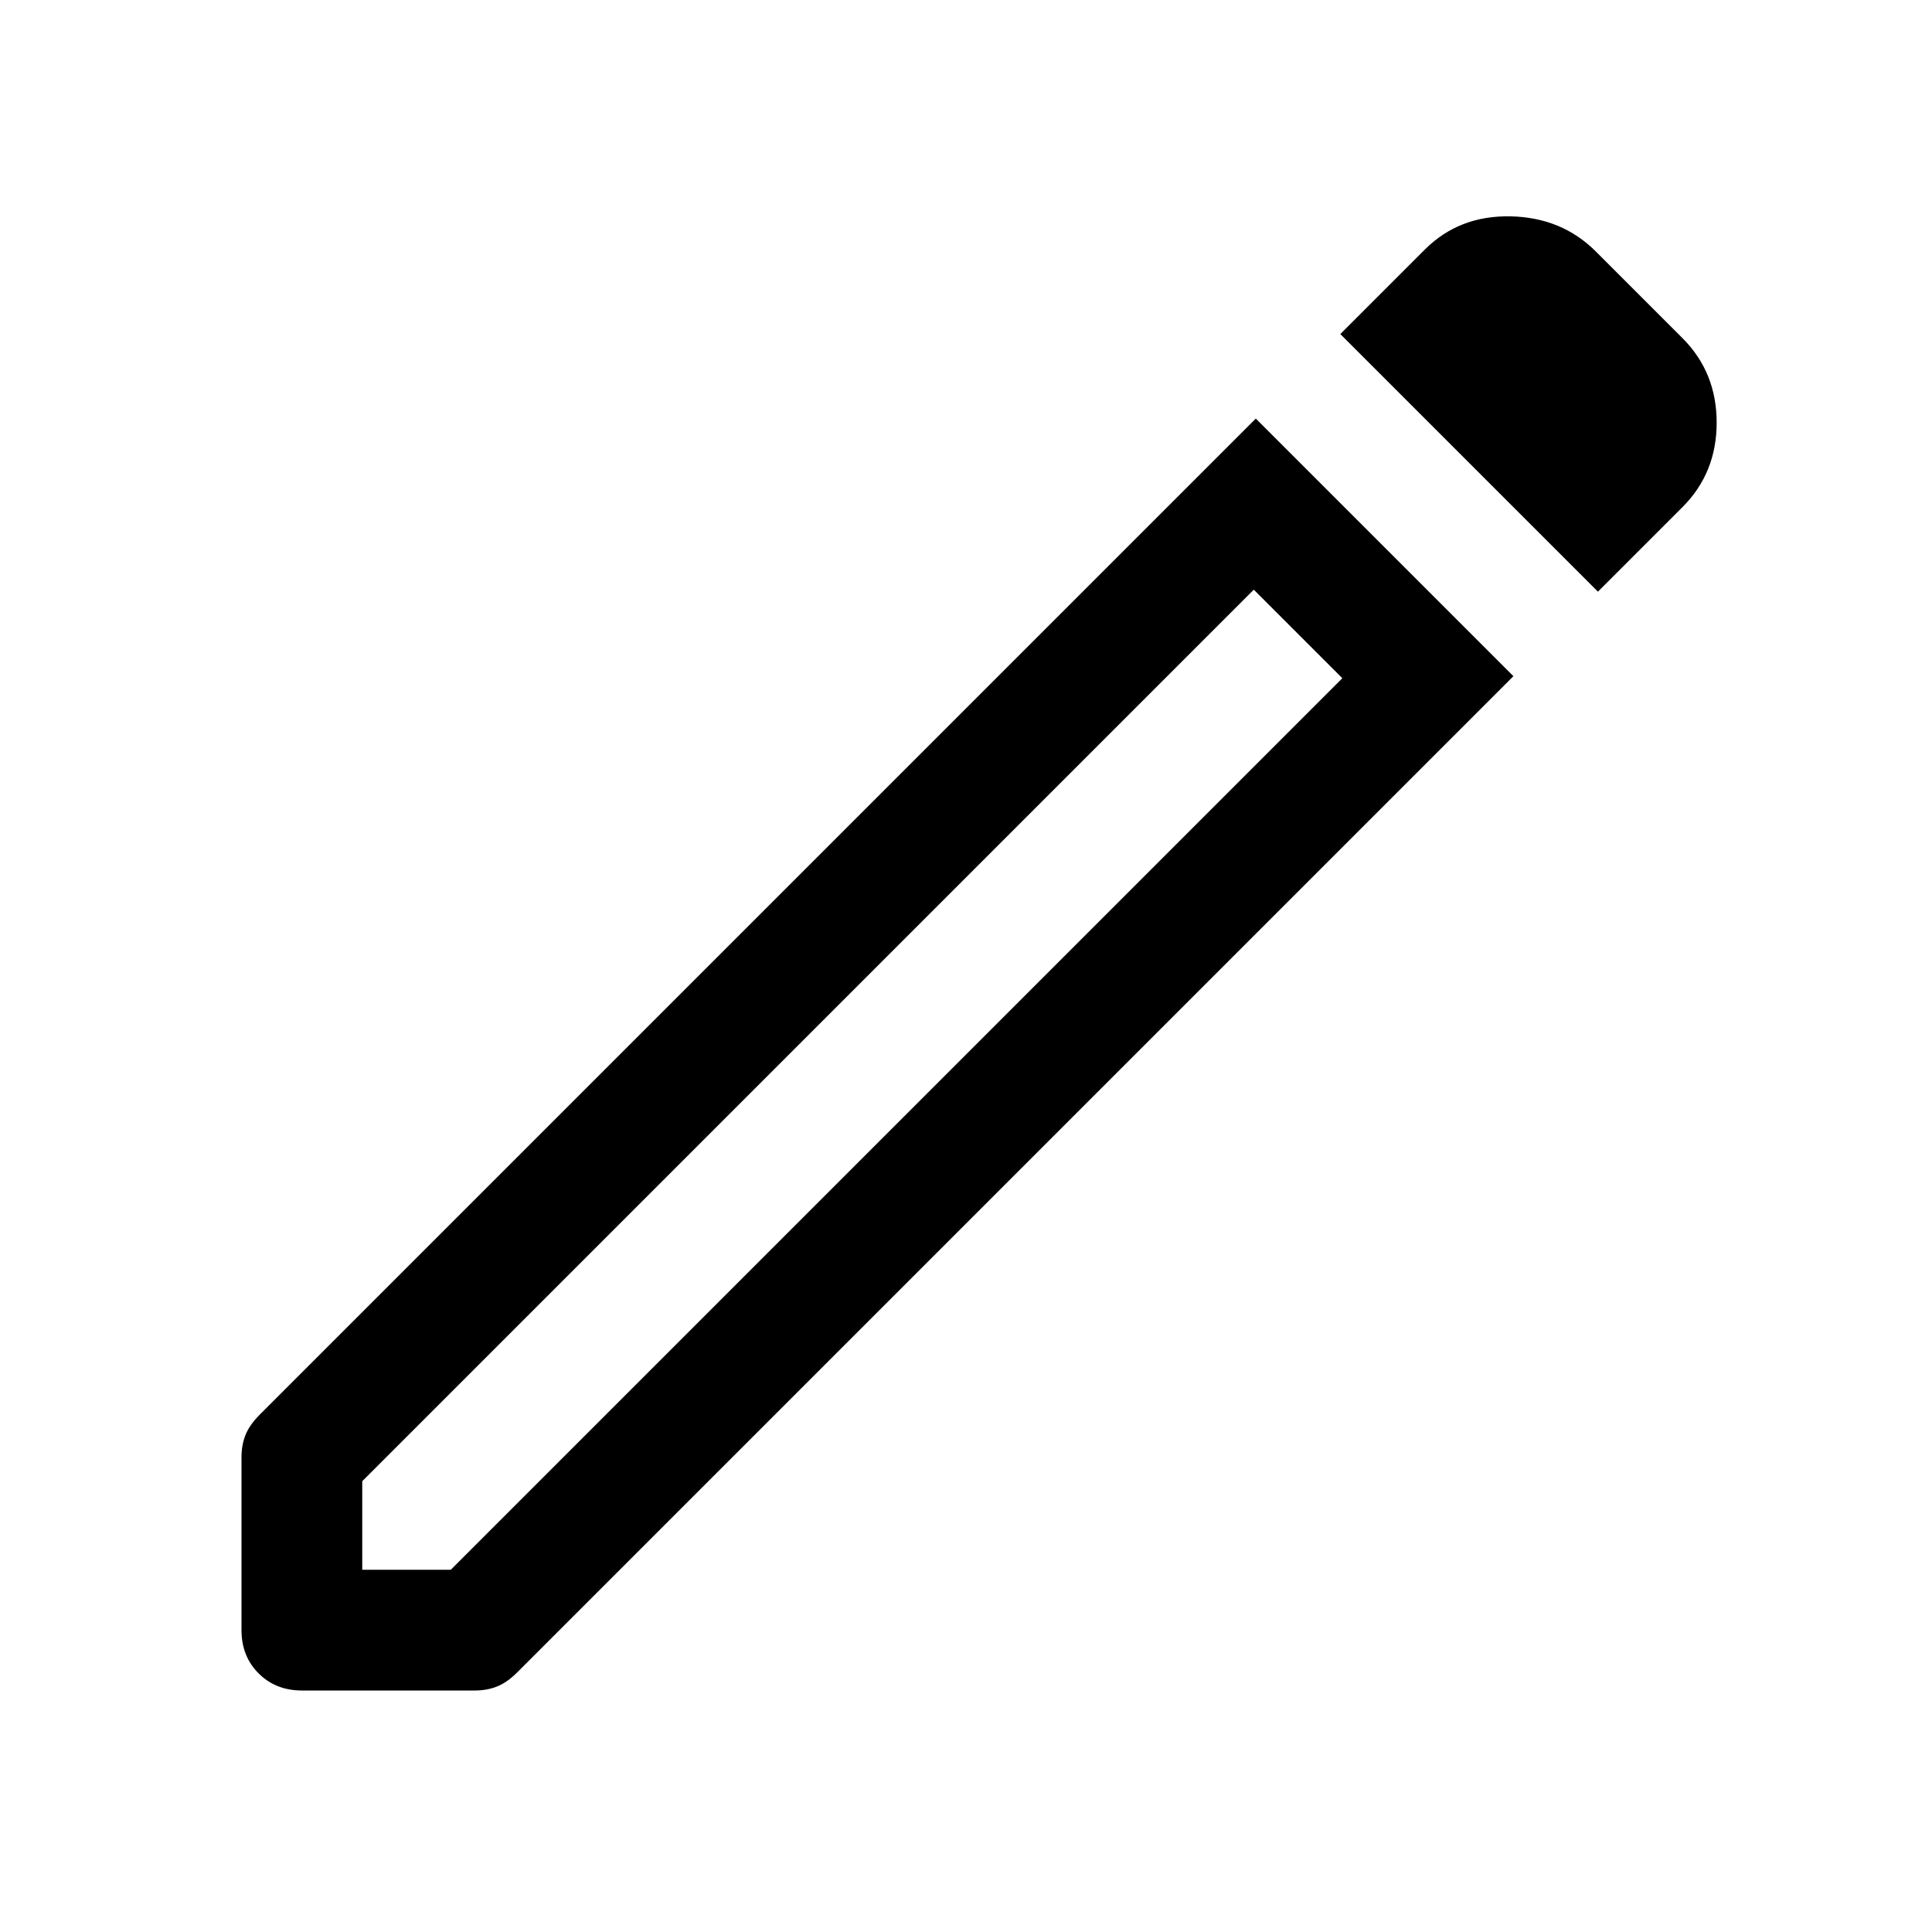
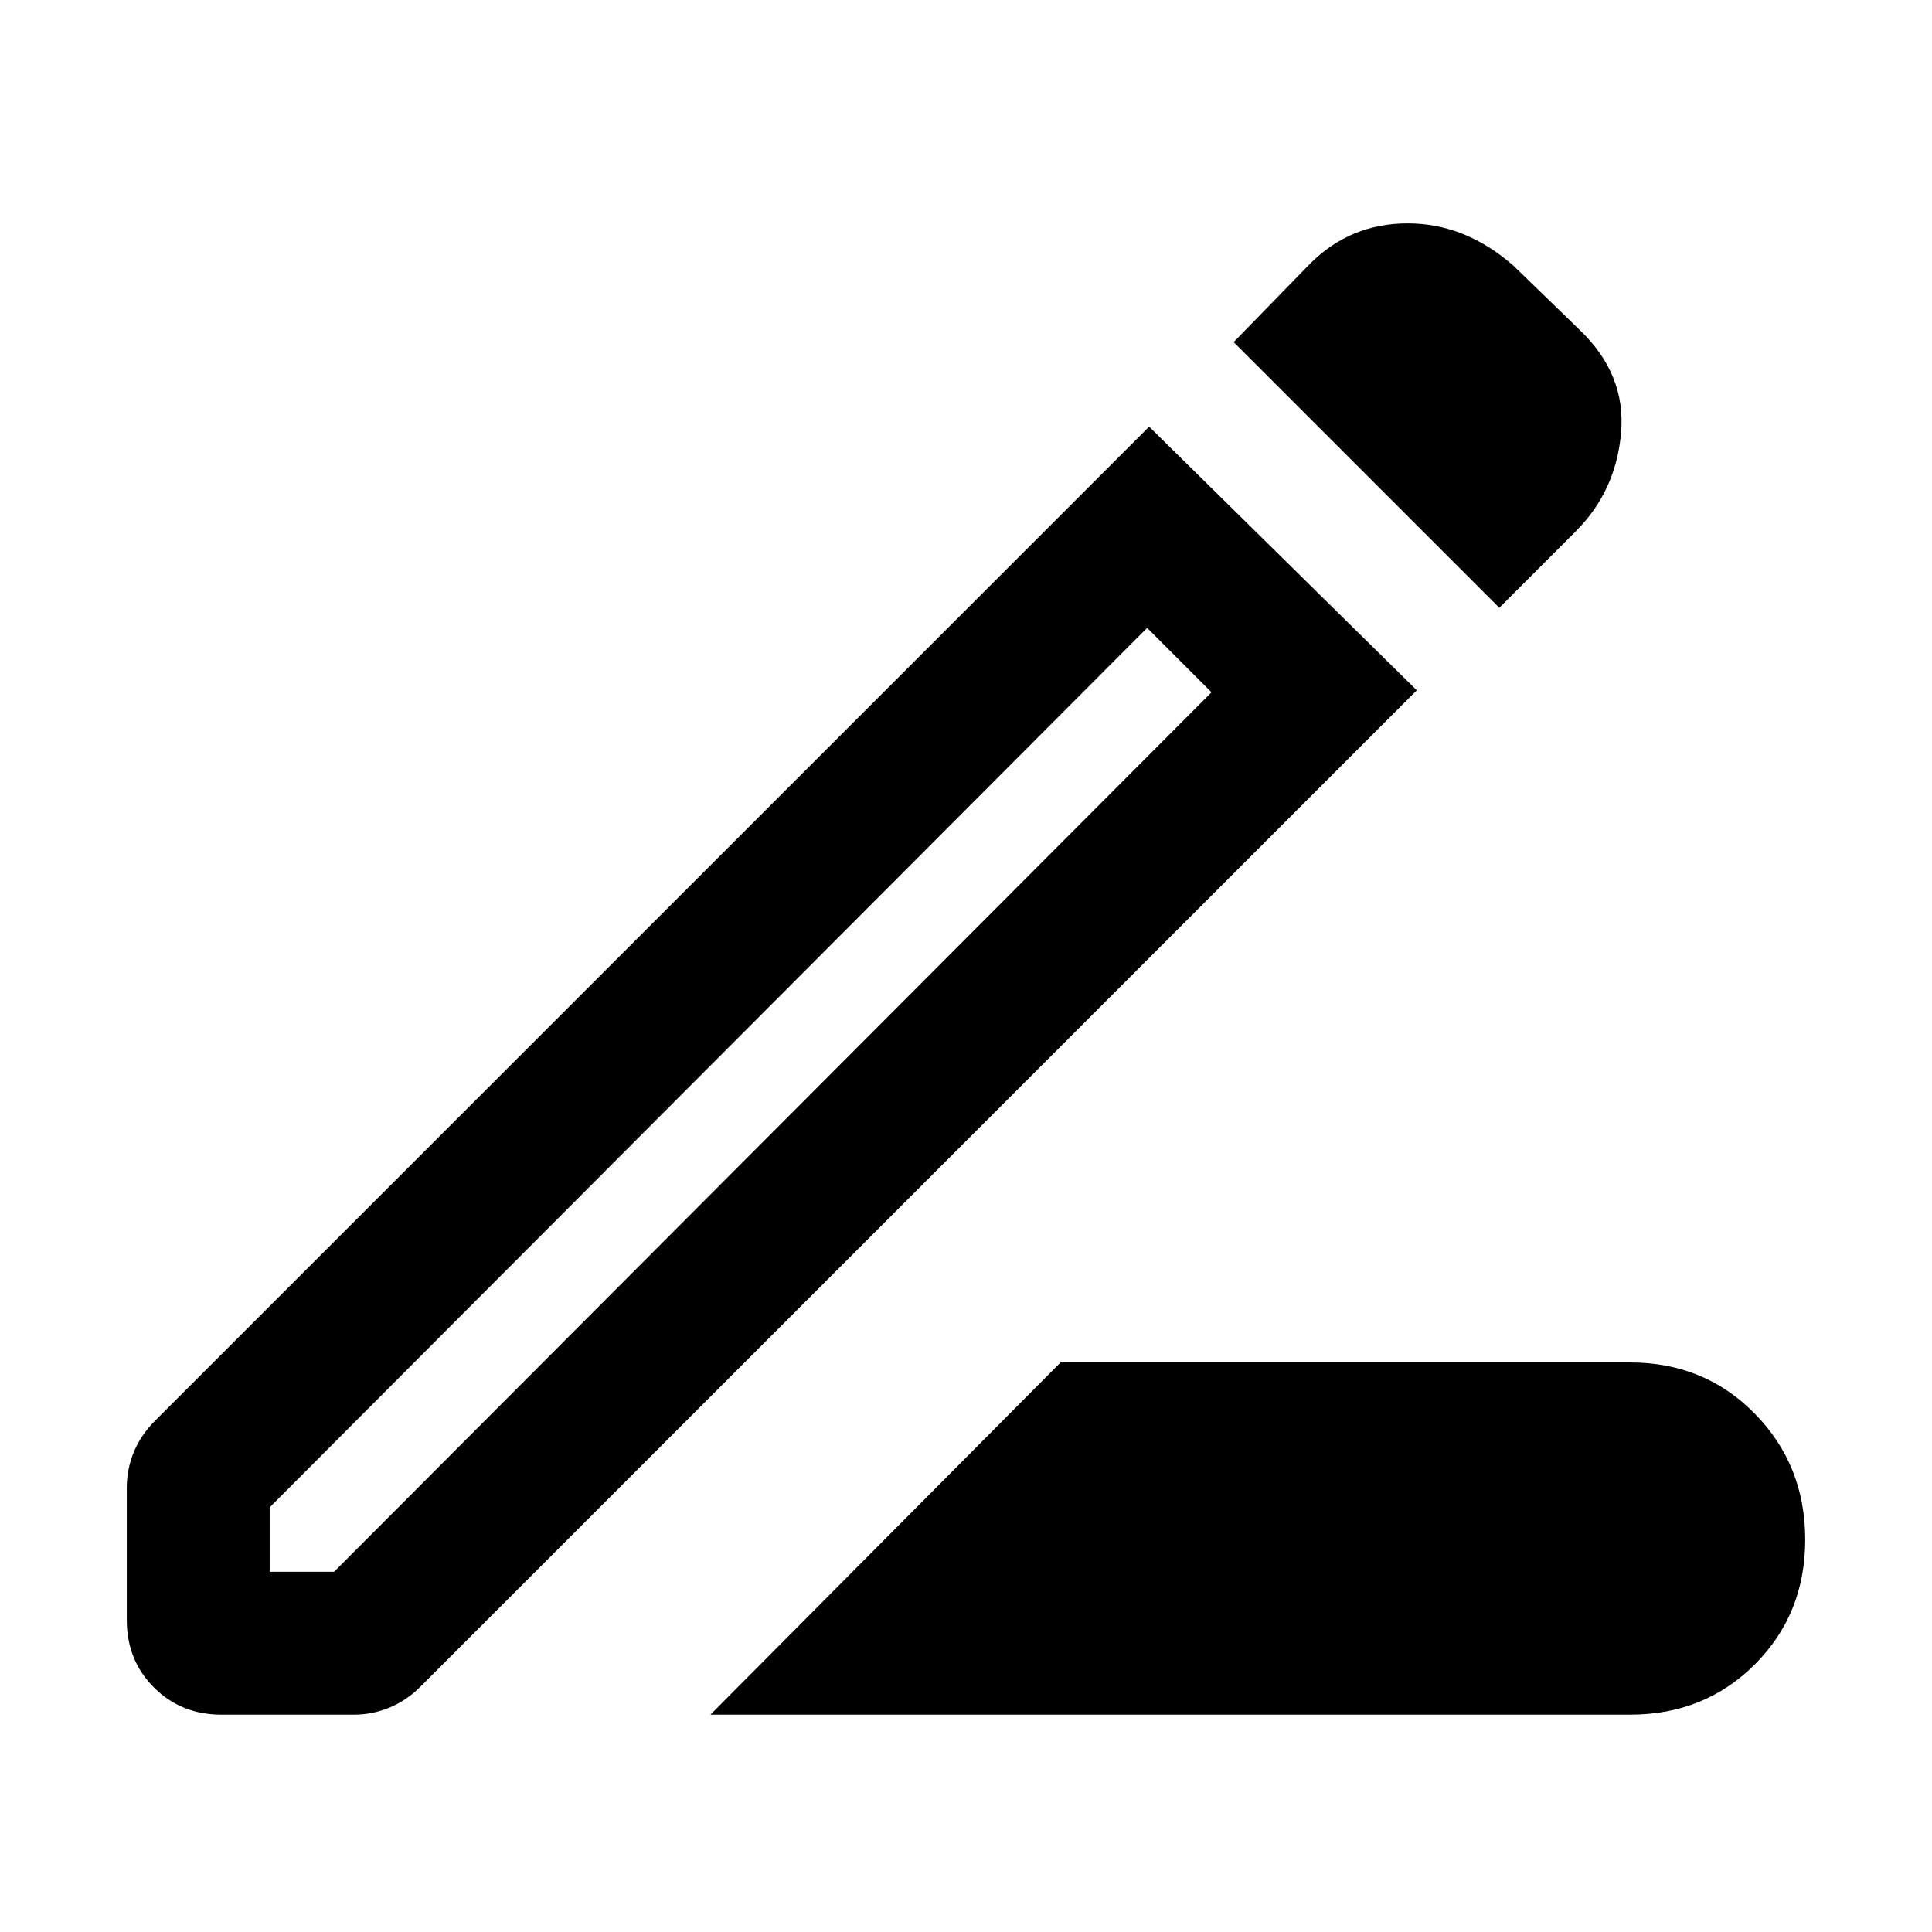
<svg xmlns="http://www.w3.org/2000/svg" height="48" width="48">
-   <path d="M9 39h2.2l22.15-22.15-2.2-2.2L9 36.8Zm30.7-24.3-6.4-6.4 2.1-2.1q.85-.85 2.125-.825 1.275.025 2.125.875L41.8 8.4q.85.85.85 2.1t-.85 2.1ZM7.5 42q-.65 0-1.075-.425Q6 41.15 6 40.5v-4.3q0-.3.1-.55.1-.25.35-.5L31.2 10.4l6.4 6.4-24.75 24.75q-.25.25-.5.35-.25.1-.55.1Zm24.75-26.25-1.1-1.1 2.2 2.2Z" />
+   <path d="m17.65 42.6 8.7-8.75H40.5q1.85 0 3.1 1.275t1.25 3.125q0 1.85-1.25 3.1t-3.1 1.25ZM6.7 39.05h1.6L30.1 17.2l-1.6-1.6L6.7 37.45ZM37.25 15.1l-6.6-6.6 1.9-1.95q1-1 2.425-1 1.425 0 2.625 1.05l1.65 1.6q1.15 1.1 1.025 2.55-.125 1.45-1.125 2.45ZM5.5 42.6q-1 0-1.675-.675T3.15 40.25v-3.3q0-.45.175-.875t.525-.775l24.7-24.7 6.65 6.55L10.45 41.9q-.35.35-.775.525-.425.175-.875.175Zm23.8-26.2-.8-.8 1.6 1.6Z" />
</svg>
